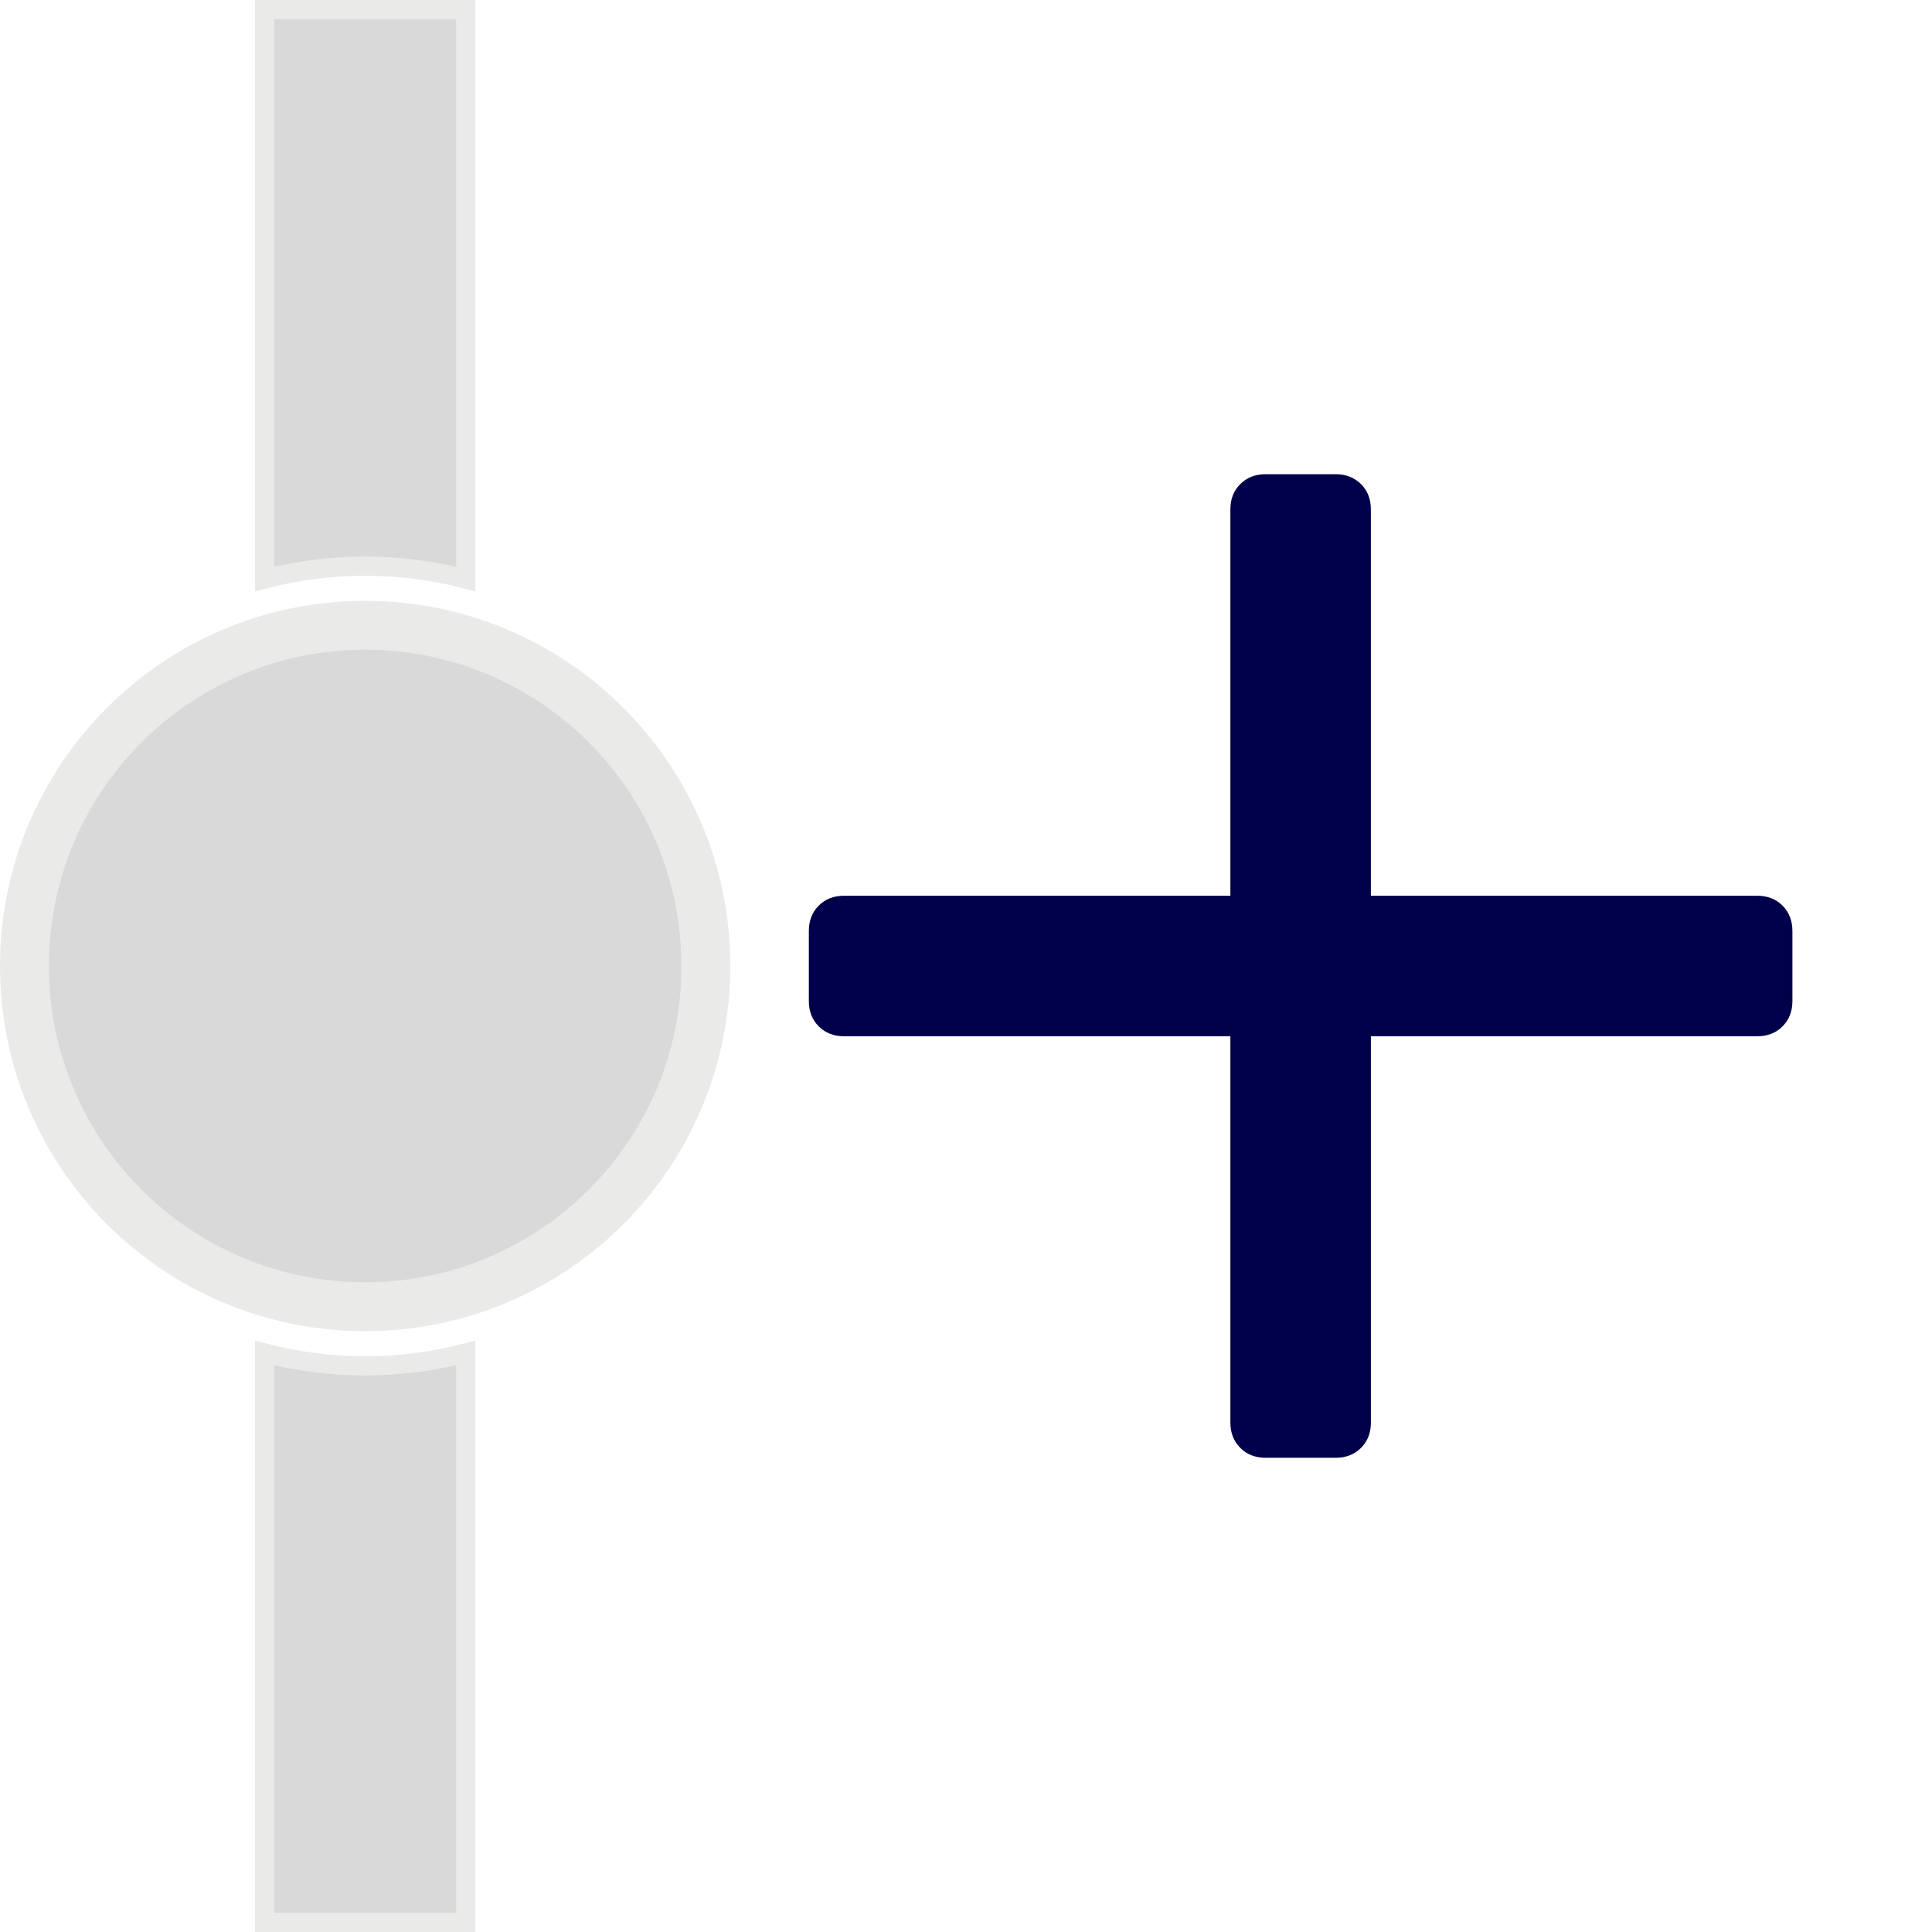
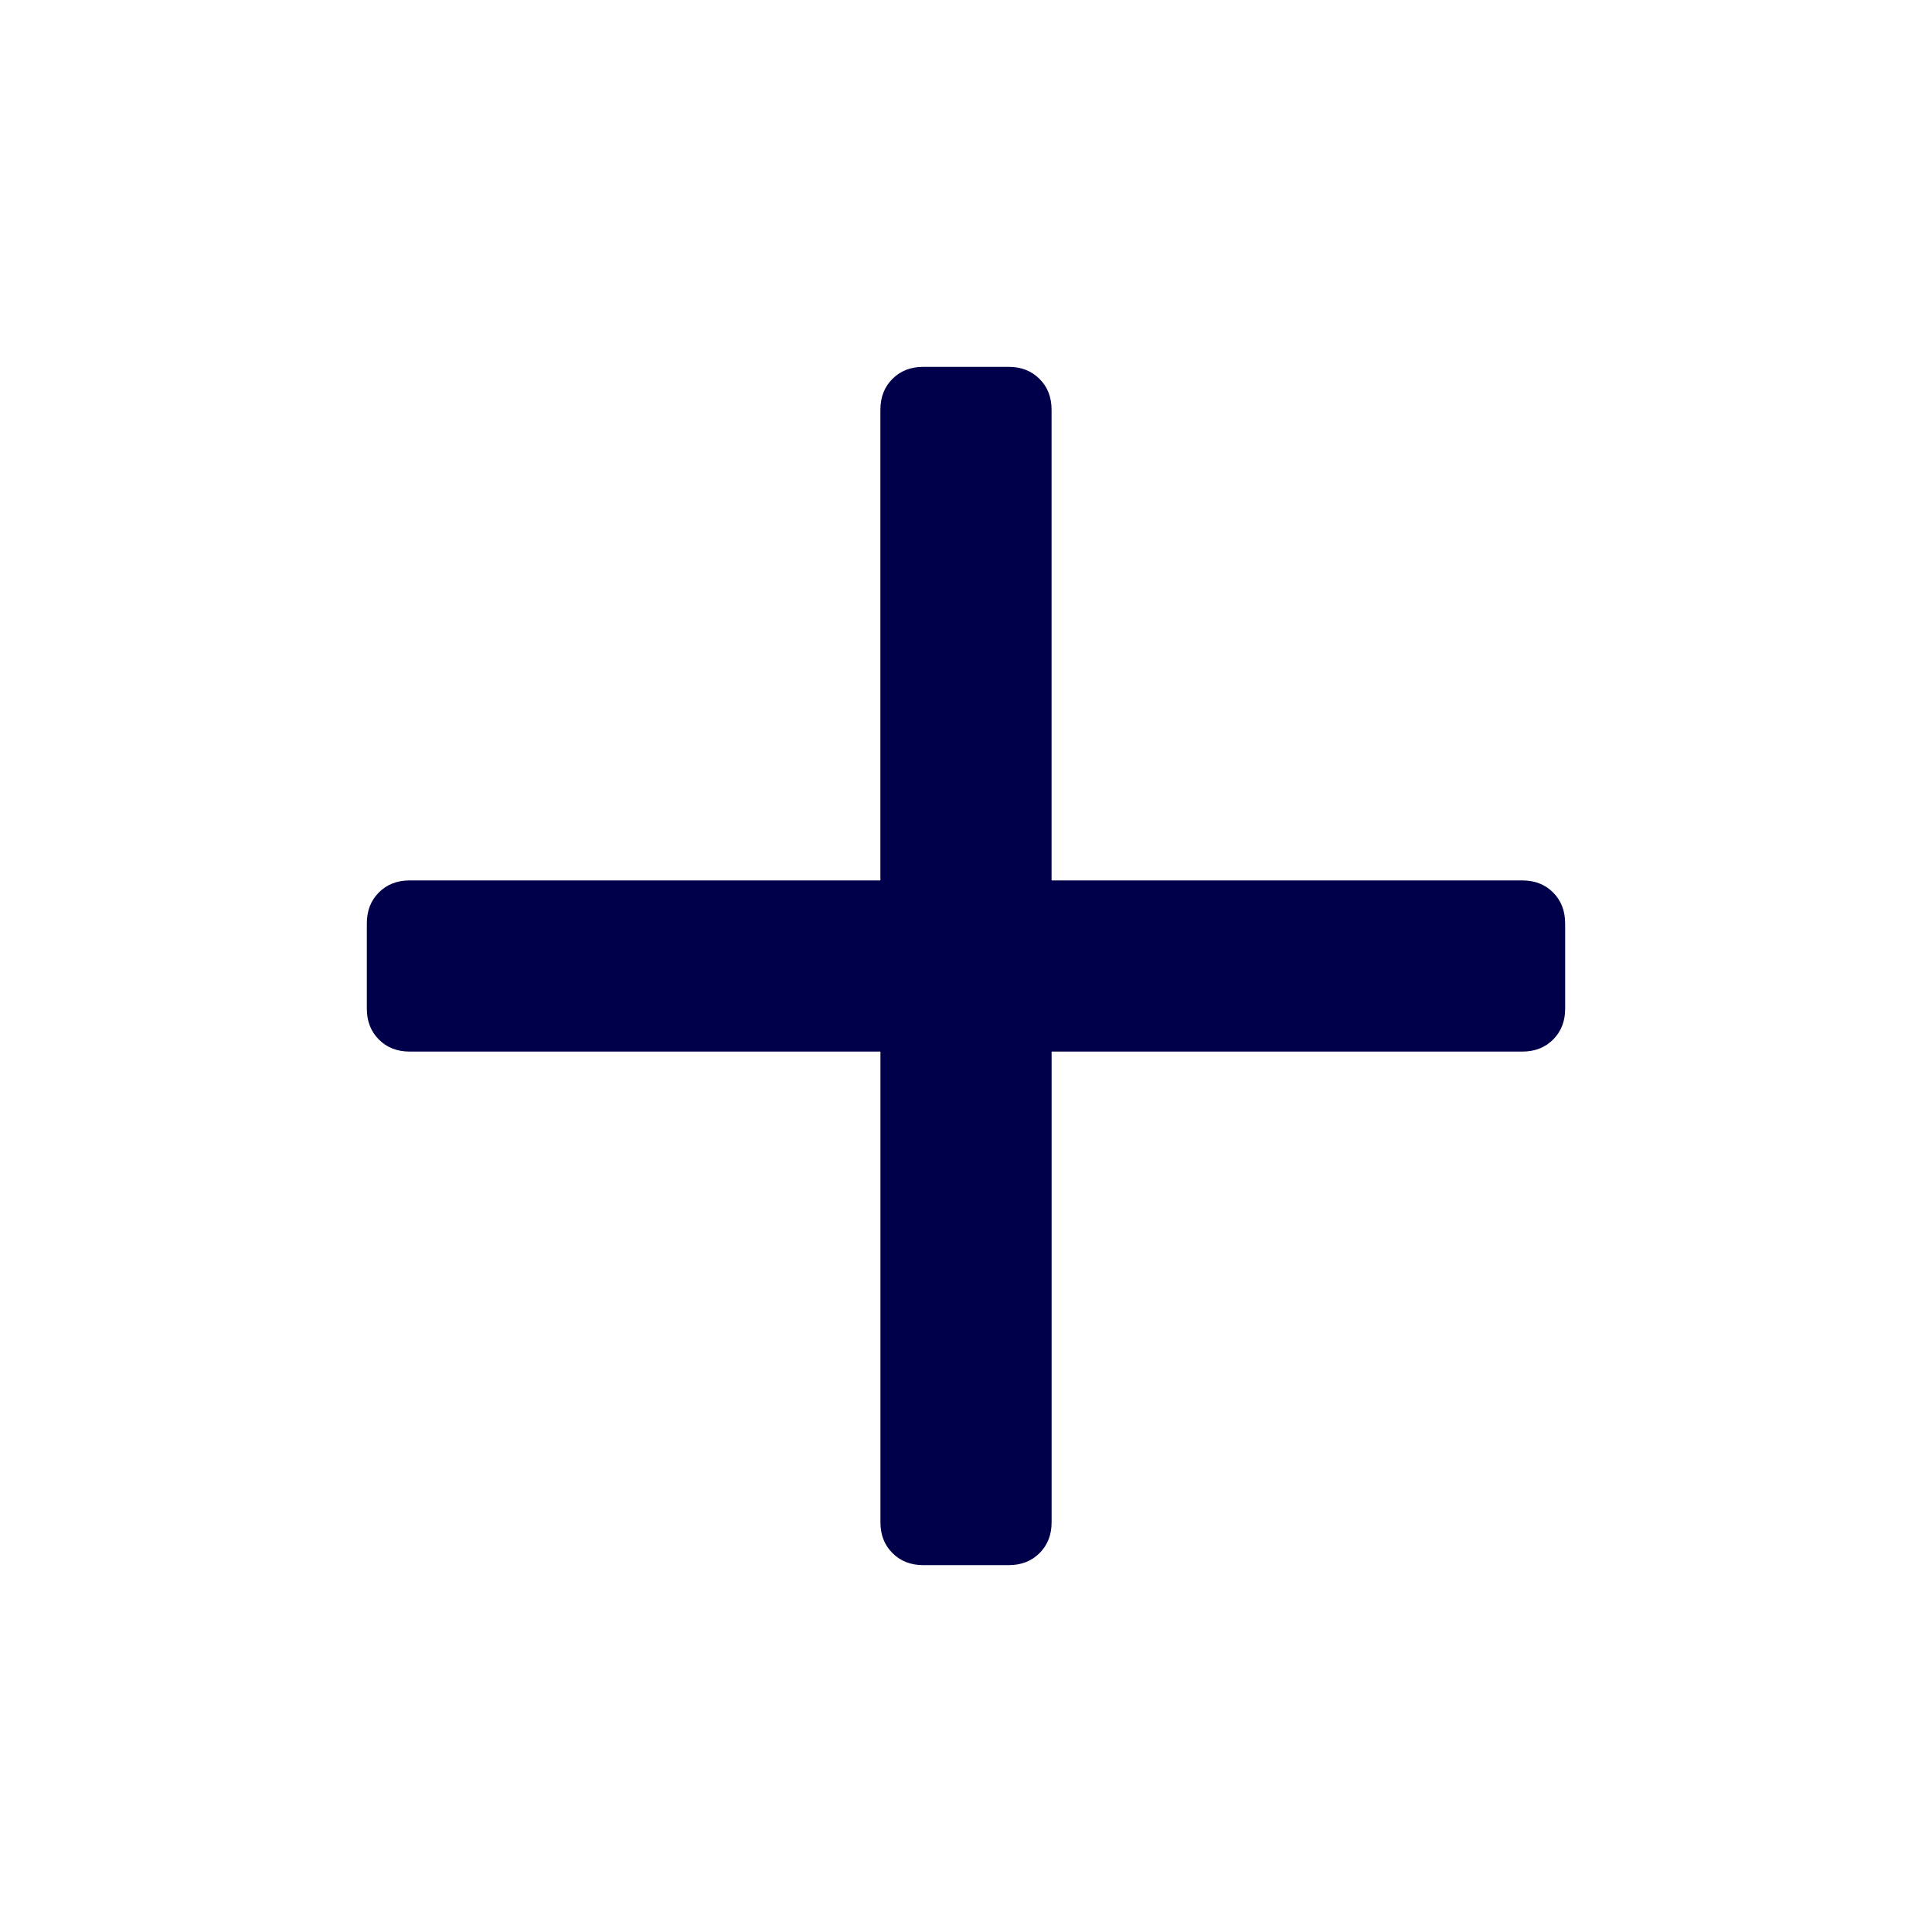
<svg xmlns="http://www.w3.org/2000/svg" version="1.0" width="100" height="100" id="svg2">
  <defs id="defs4" />
-   <g id="g863" transform="matrix(0.9900836,0,0,0.9900836,-30.60306,0.495819)" style="fill:#d9d9d9;fill-opacity:1;stroke:#eaeae9;stroke-opacity:1">
-     <circle style="fill:#d9d9d9;fill-opacity:1;stroke:#eaeae9;stroke-width:2.556;stroke-miterlimit:4;stroke-dasharray:none;stroke-dashoffset:0;stroke-opacity:1" id="path812" cx="50" cy="50" r="17.812" />
-     <path id="rect818-3" style="fill:#d9d9d9;fill-opacity:1;stroke:#eaeae9;stroke-width:1.002;stroke-miterlimit:4;stroke-dasharray:none;stroke-dashoffset:0;stroke-opacity:1" d="M 44.74,2.8749996e-8 V 29.77 A 20.904,20.904 0 0 1 50,29.096 20.904,20.904 0 0 1 55.26,29.77 V 2.8749996e-8 Z M 44.74,70.23 V 100 H 55.26 V 70.23 A 20.904,20.904 0 0 1 50,70.904 20.904,20.904 0 0 1 44.74,70.23 Z" />
-   </g>
-   <path style="fill:#00004a;fill-opacity:1;stroke-width:1" d="m 92.775,48.182 v 3.636 q 0,0.795 -0.511,1.307 -0.511,0.511 -1.307,0.511 H 70.957 v 20 q 0,0.795 -0.511,1.307 -0.511,0.511 -1.307,0.511 h -3.636 q -0.795,0 -1.307,-0.511 -0.511,-0.511 -0.511,-1.307 v -20 H 43.684 q -0.795,0 -1.307,-0.511 -0.511,-0.511 -0.511,-1.307 v -3.636 q 0,-0.795 0.511,-1.307 0.511,-0.511 1.307,-0.511 h 20 v -20 q 0,-0.795 0.511,-1.307 0.511,-0.511 1.307,-0.511 h 3.636 q 0.795,0 1.307,0.511 0.511,0.511 0.511,1.307 v 20 h 20 q 0.795,0 1.307,0.511 0.511,0.511 0.511,1.307 z" id="path4735" />
+   <path style="fill:#00004a;fill-opacity:1;stroke-width:1" d="m 81.012,47.785 v 4.43 q 0,0.969 -0.623,1.592 -0.623,0.623 -1.592,0.623 h -24.366 v 24.366 q 0,0.969 -0.623,1.592 -0.623,0.623 -1.592,0.623 h -4.43 q -0.969,0 -1.592,-0.623 -0.623,-0.623 -0.623,-1.592 V 54.43 H 21.203 q -0.969,0 -1.592,-0.623 -0.623,-0.623 -0.623,-1.592 v -4.43 q 0,-0.969 0.623,-1.592 0.623,-0.623 1.592,-0.623 h 24.366 v -24.366 q 0,-0.969 0.623,-1.592 0.623,-0.623 1.592,-0.623 h 4.43 q 0.969,0 1.592,0.623 0.623,0.623 0.623,1.592 v 24.366 h 24.366 q 0.969,0 1.592,0.623 0.623,0.623 0.623,1.592 z" id="path4735" />
</svg>
